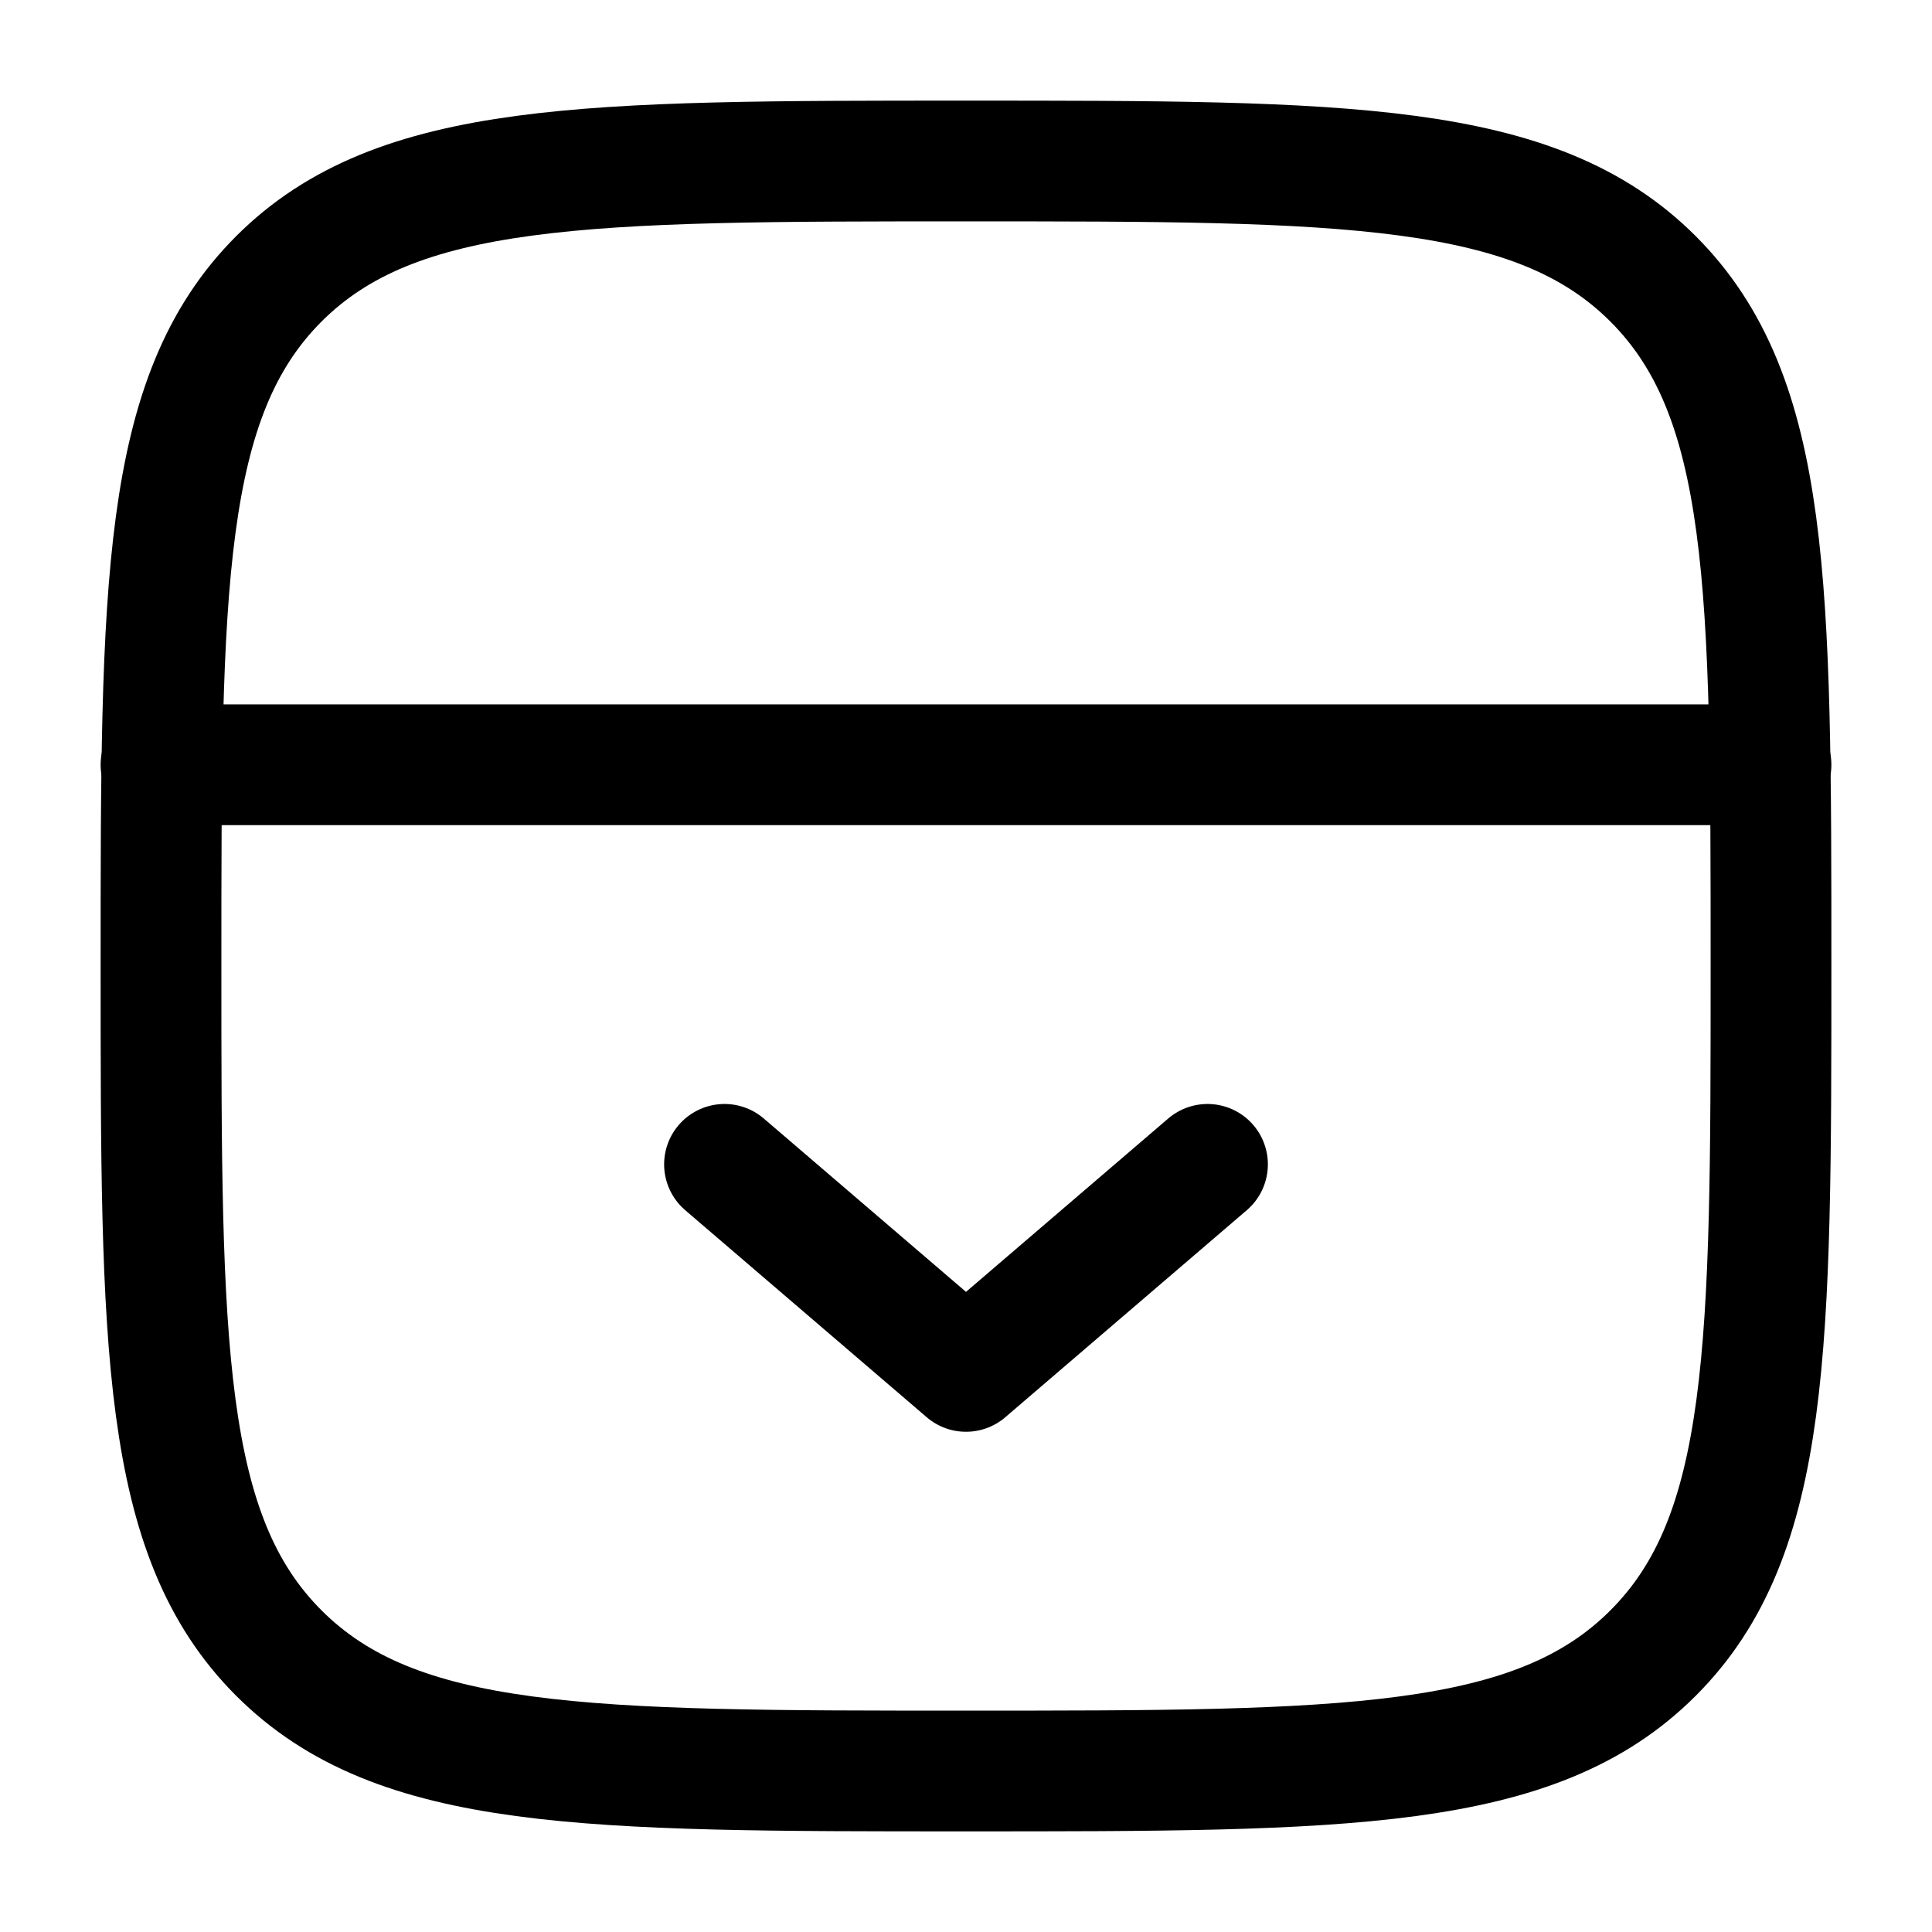
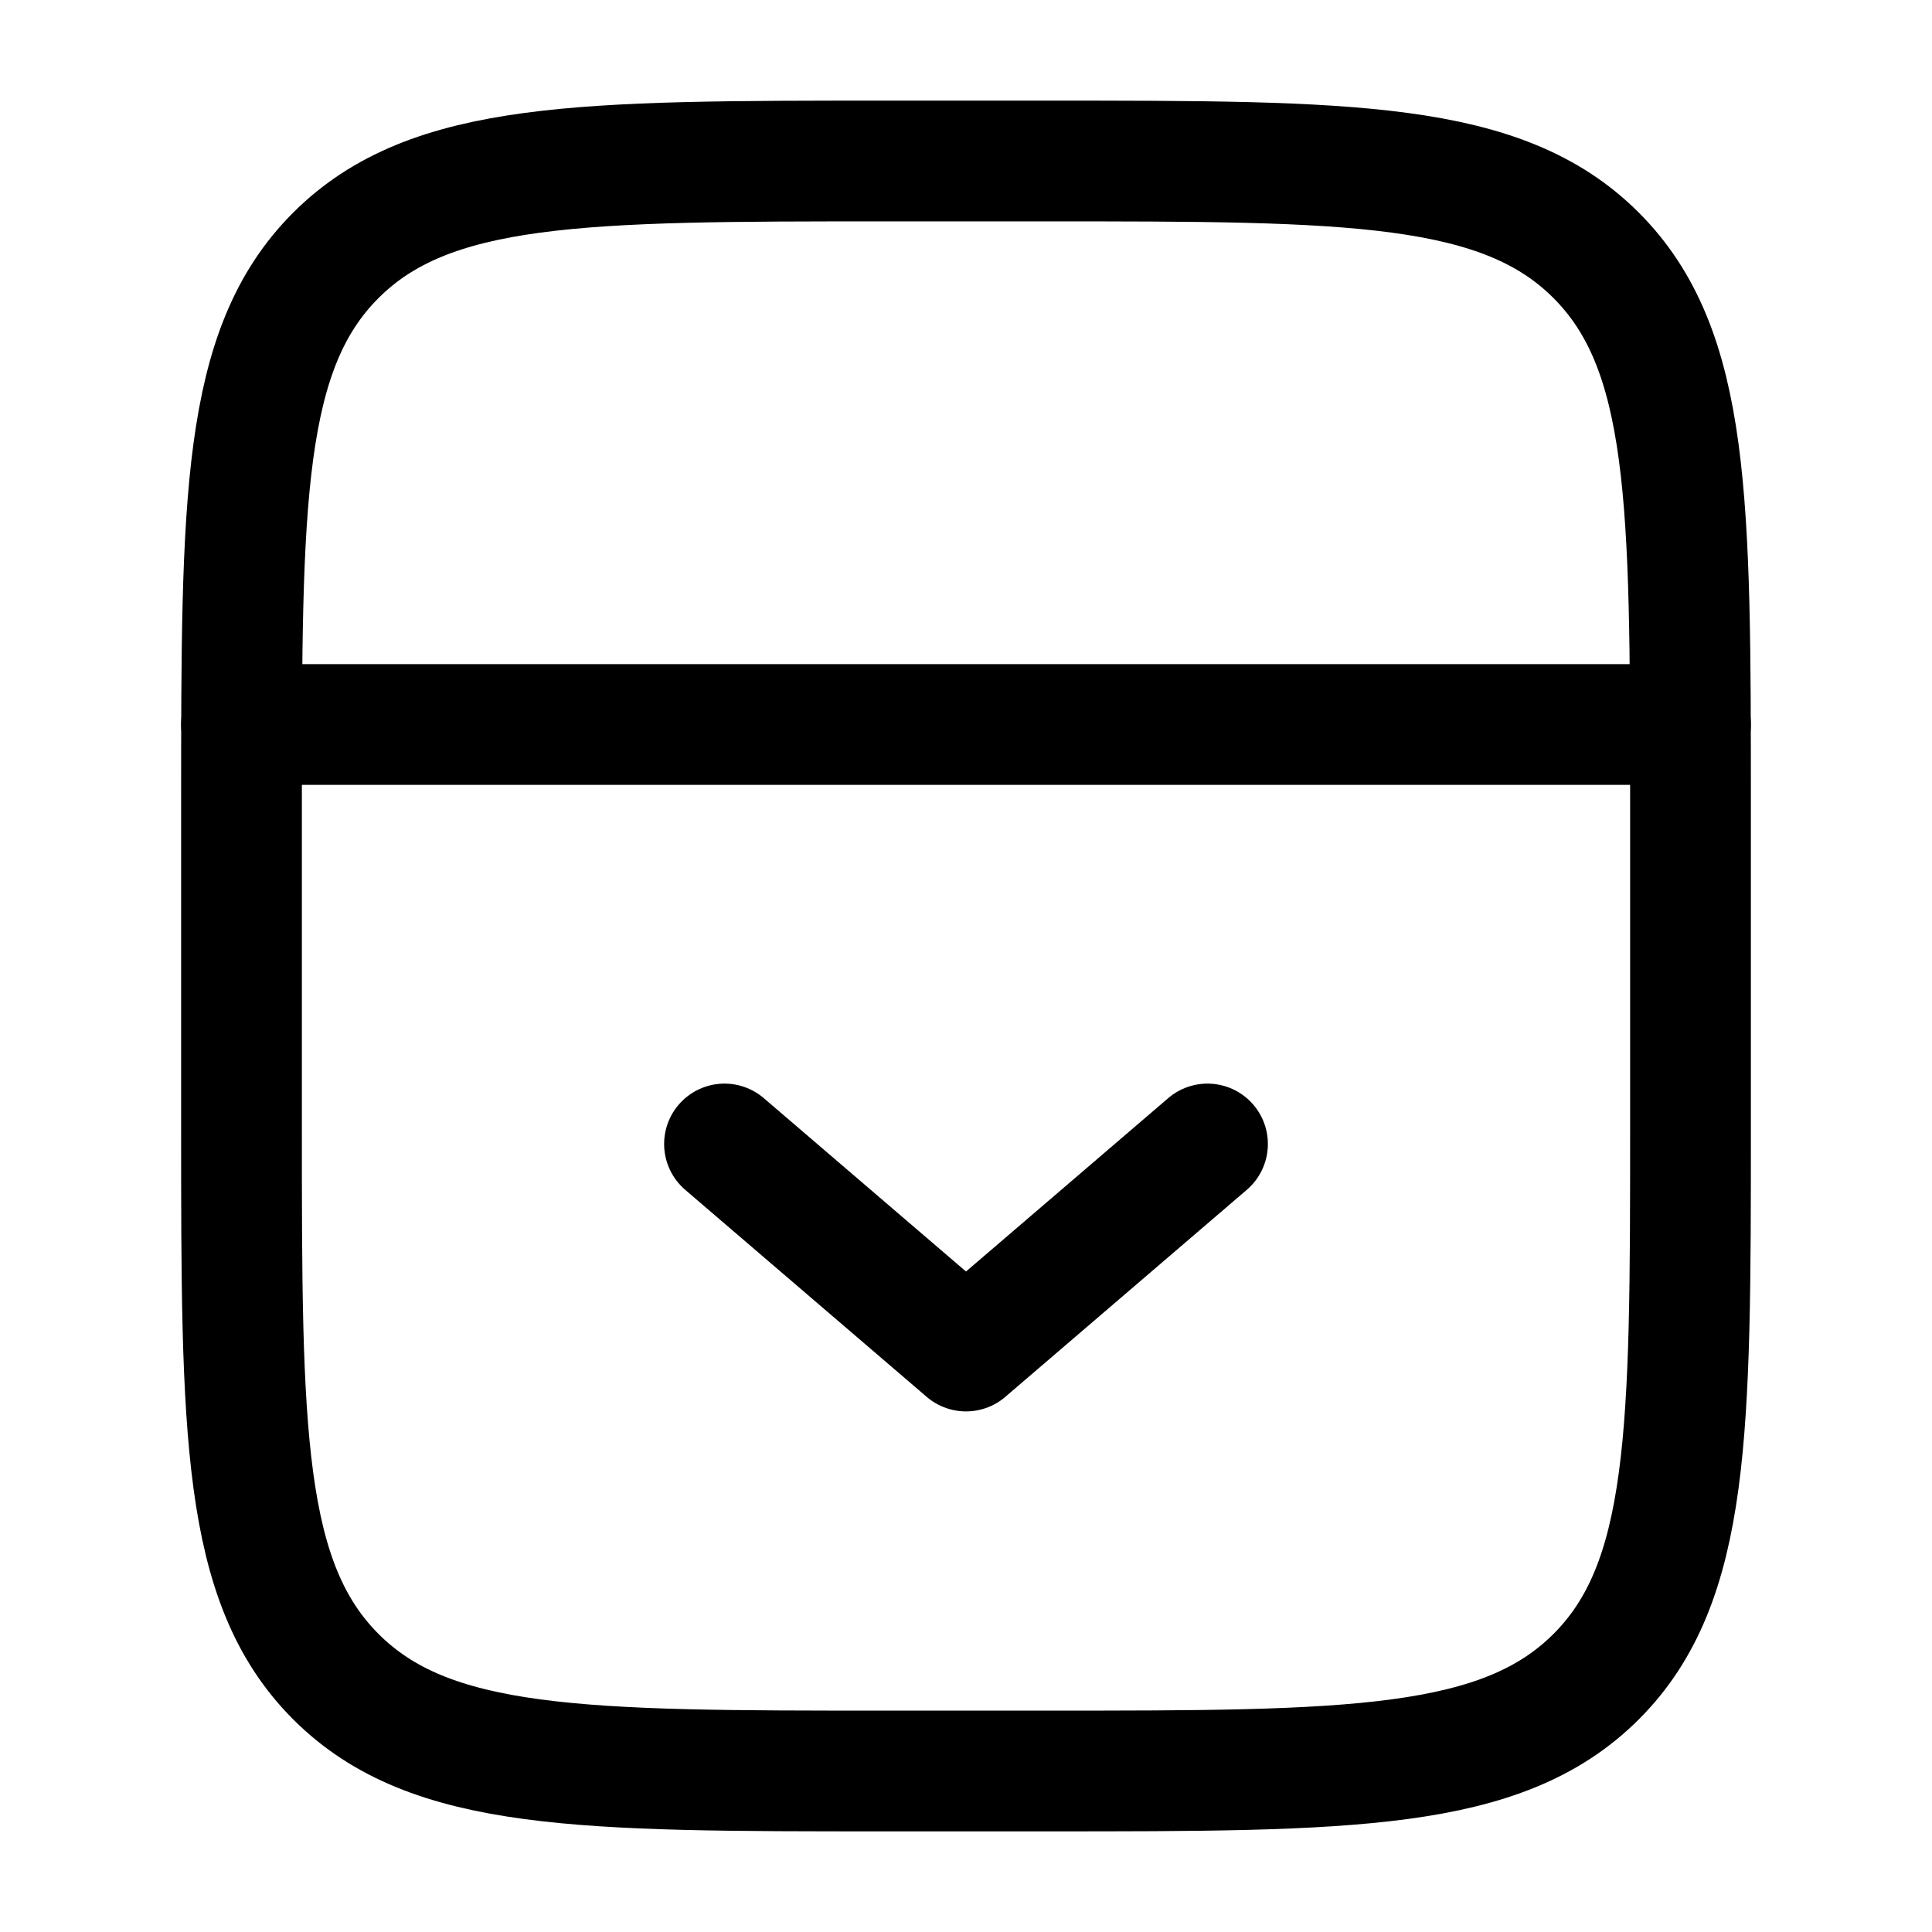
<svg xmlns="http://www.w3.org/2000/svg" viewBox="0 0 24 24">
  <g fill="none" stroke="currentColor" stroke-linecap="round" stroke-width="1.5">
-     <path d="M2 12c0-4.714 0-7.071 1.464-8.536C4.93 2 7.286 2 12 2s7.071 0 8.535 1.464C22 4.93 22 7.286 22 12s0 7.071-1.465 8.535C19.072 22 16.714 22 12 22s-7.071 0-8.536-1.465C2 19.072 2 16.714 2 12Z" />
-     <path d="M2 9.5h20" />
-     <path stroke-linejoin="round" d="m15 14.464-3 2.572-3-2.572" />
+     <path d="M11 22c-3.771 0-5.657 0-6.828-1.172S3 17.771 3 14v-4c0-3.771 0-5.657 1.172-6.828S7.229 2 11 2h2c3.771 0 5.657 0 6.828 1.172S21 6.229 21 10v4c0 3.771 0 5.657-1.172 6.828S16.771 22 13 22z" />
+     <path d="M21 9H3" />
+     <path stroke-linejoin="round" d="m15 14.211-3 2.572-3-2.572" />
  </g>
</svg>
